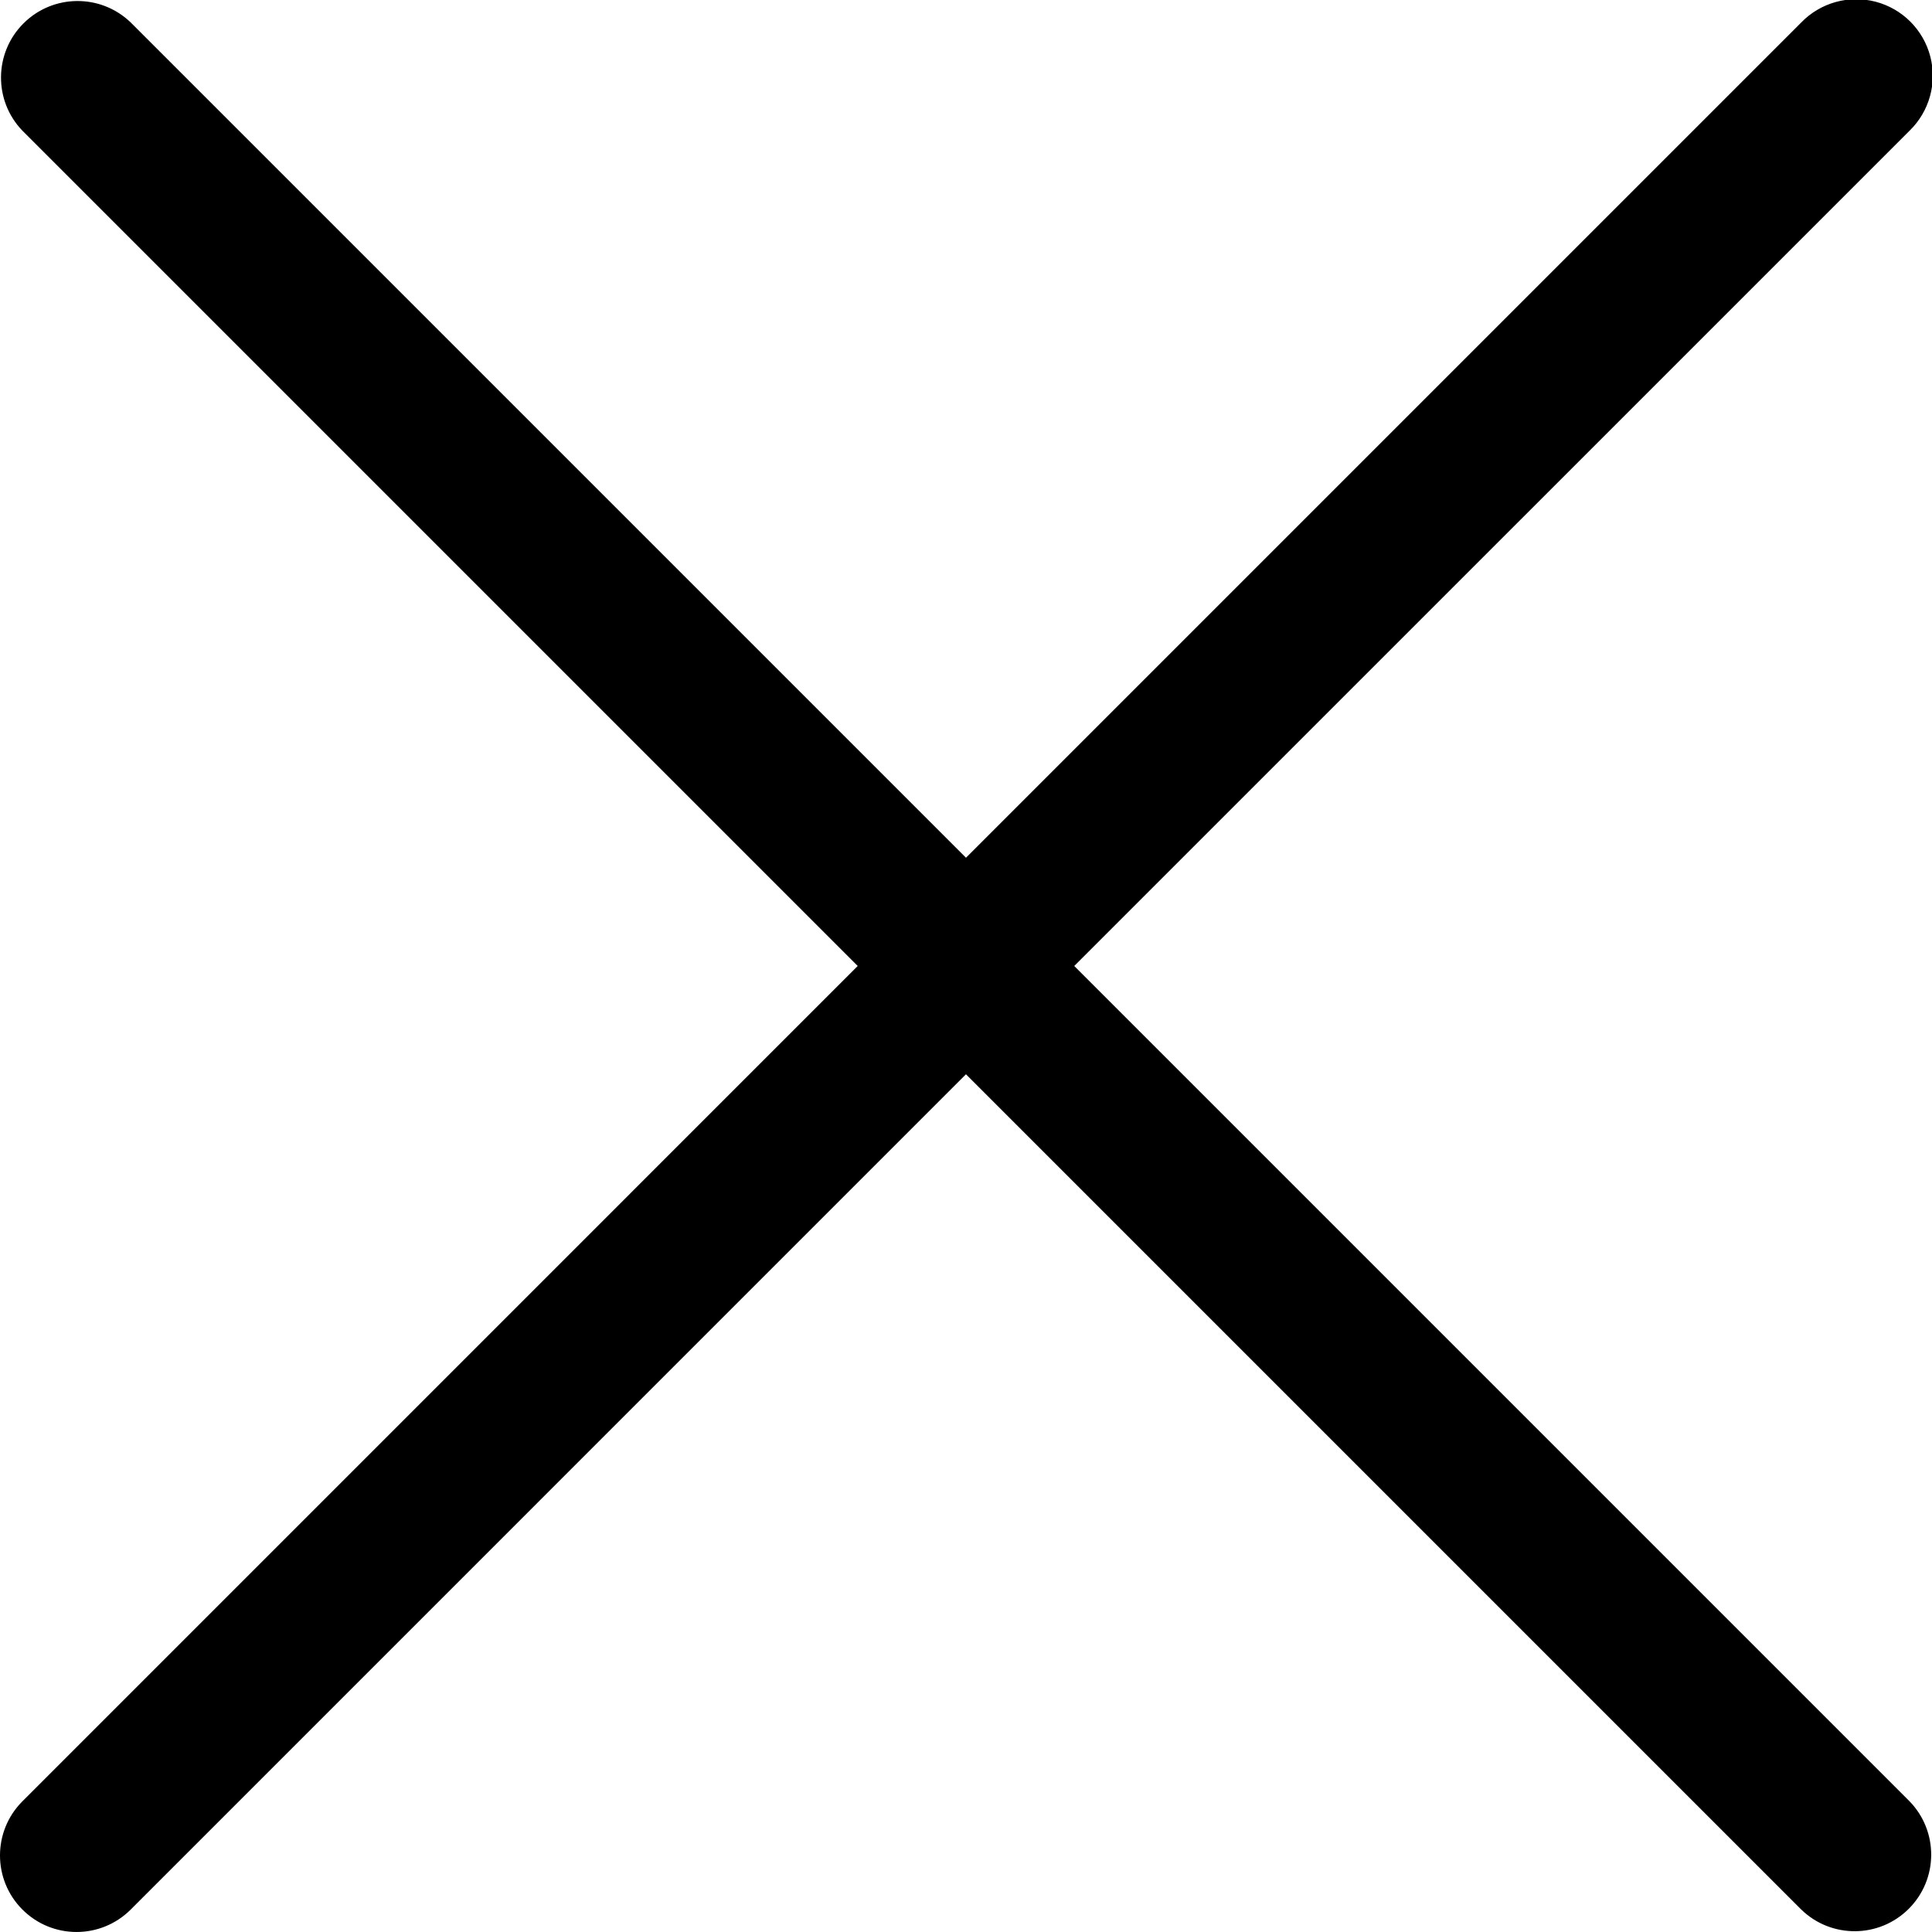
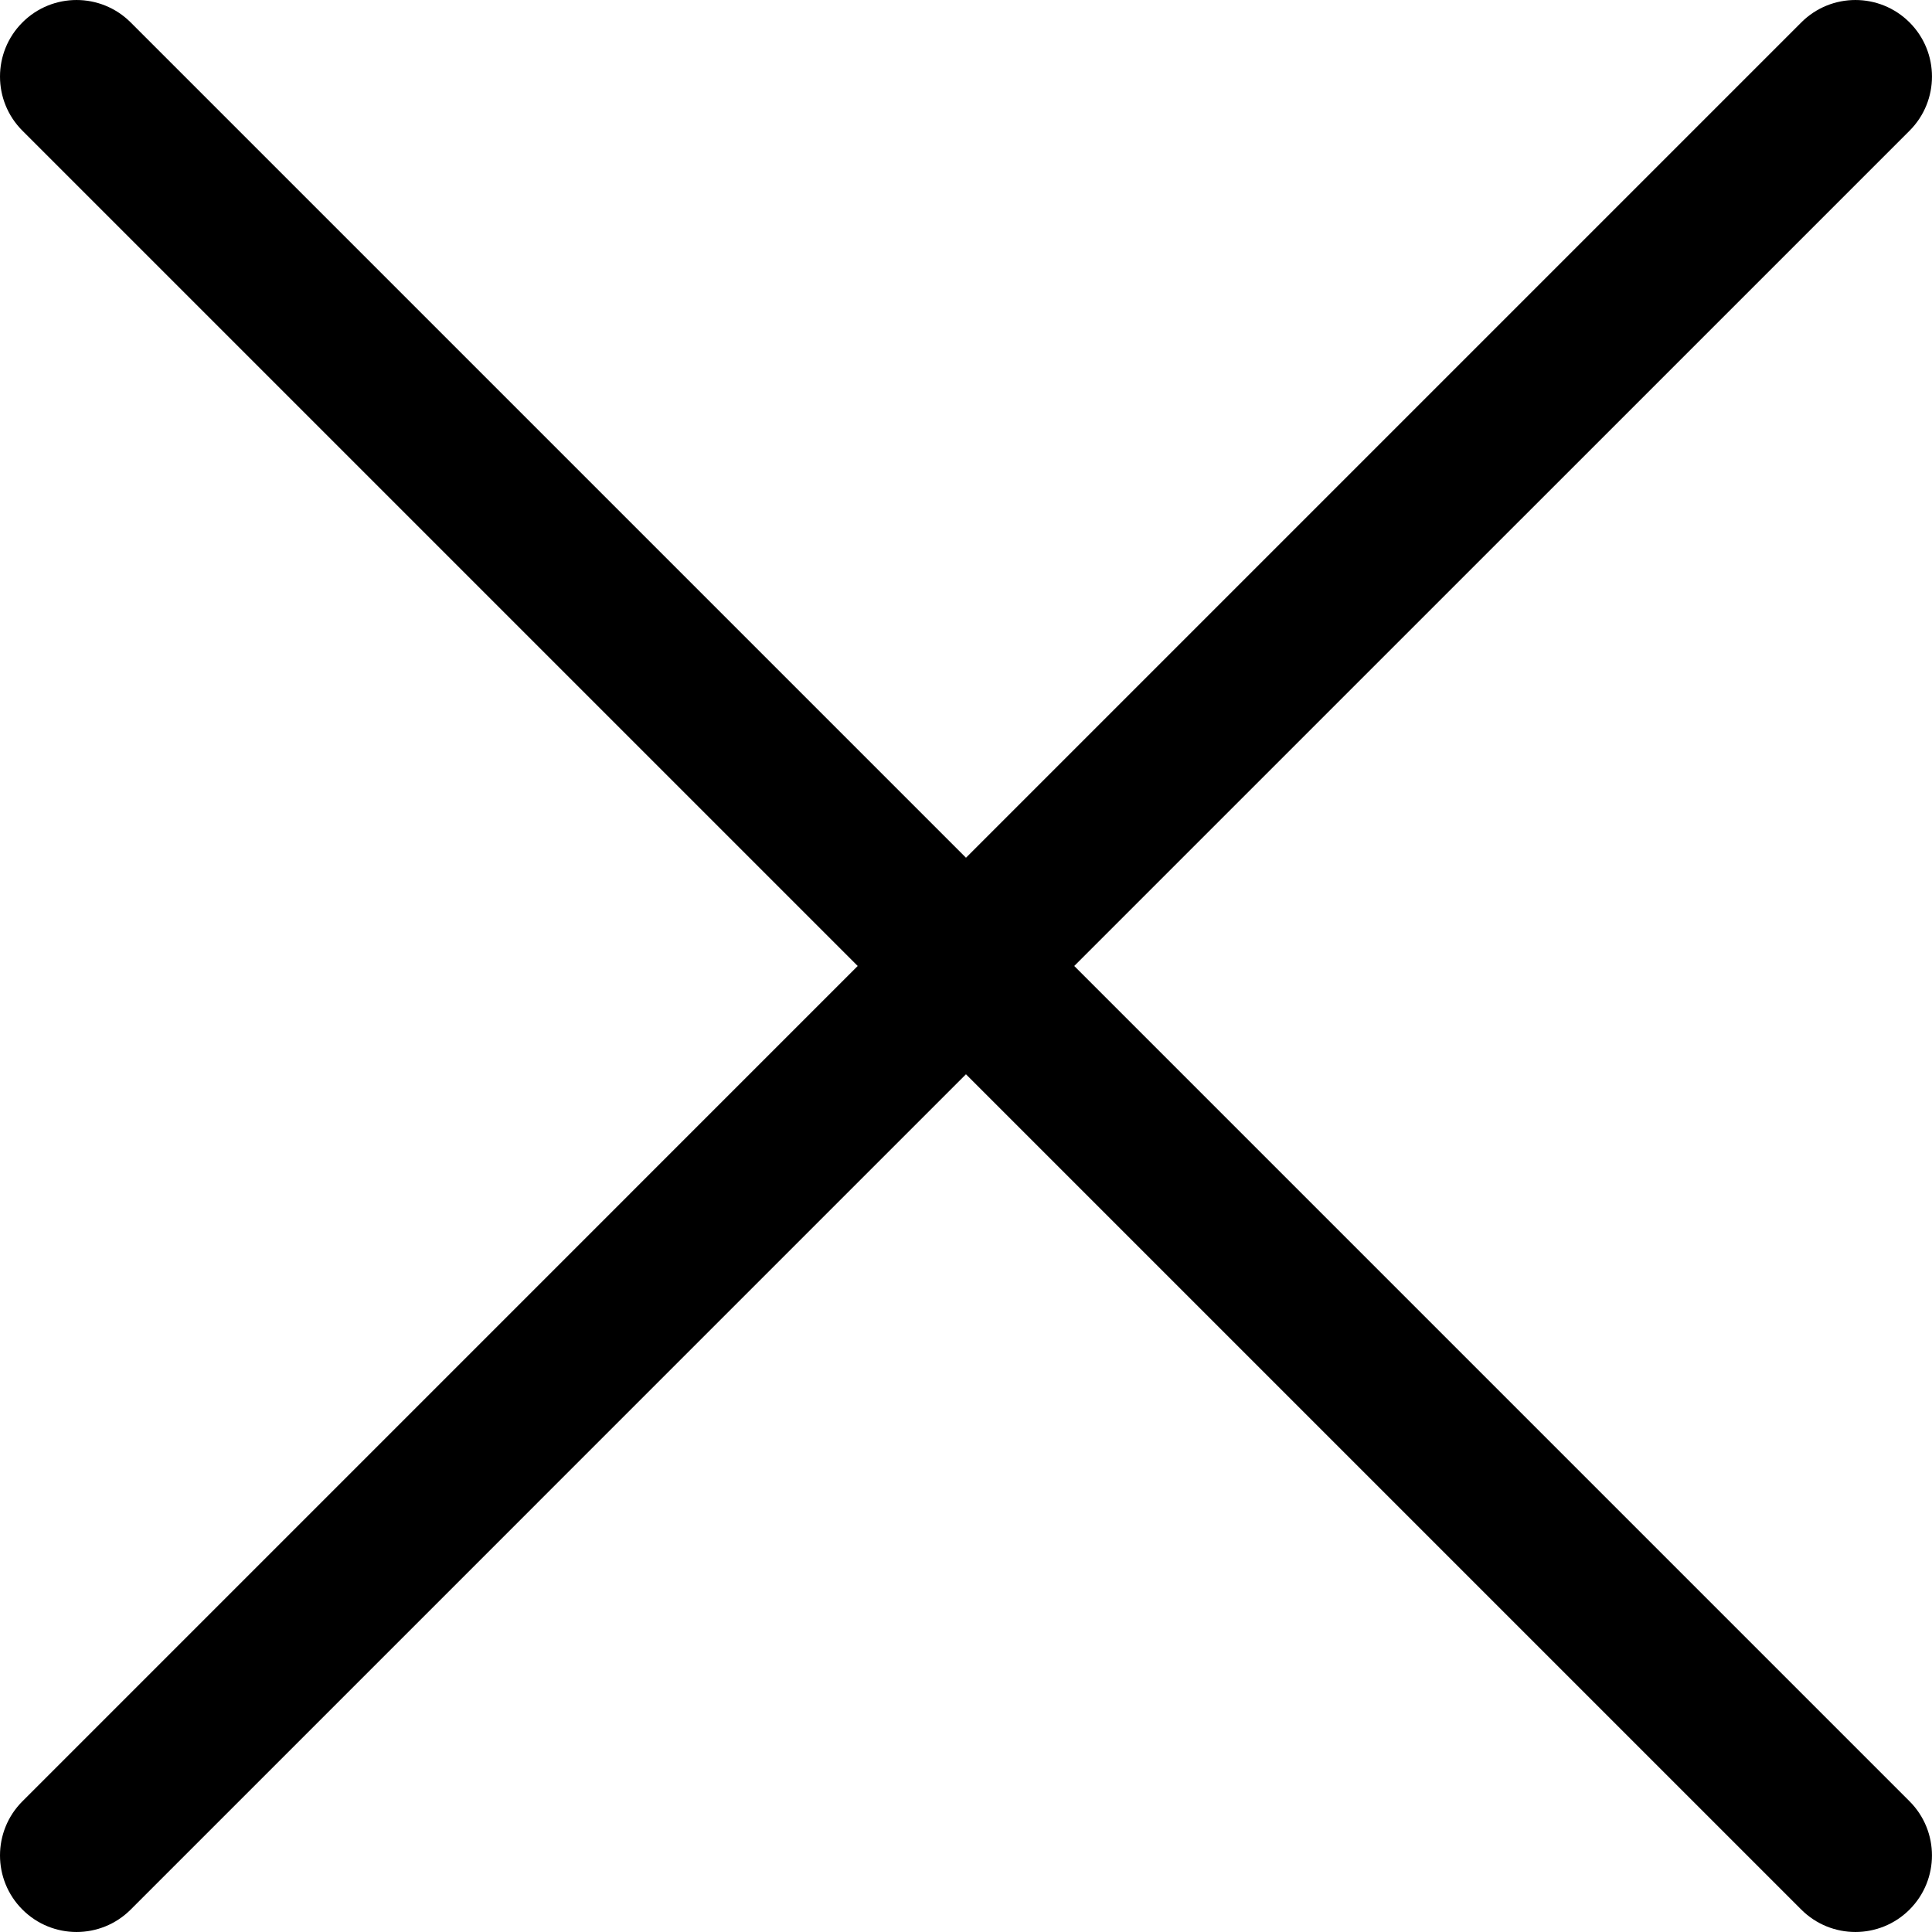
- <svg xmlns="http://www.w3.org/2000/svg" version="1.1" id="Layer_1" x="0" y="0" width="122.878" height="122.88" xml:space="preserve">
-   <path d="M1.426 8.313a4.87 4.87 0 016.886-6.886l53.127 53.127 53.127-53.127a4.87 4.87 0 116.887 6.886L68.324 61.439l53.128 53.128a4.87 4.87 0 01-6.887 6.886L61.438 68.326 8.312 121.453a4.868 4.868 0 11-6.886-6.886l53.127-53.128L1.426 8.313z" />
+ <svg xmlns="http://www.w3.org/2000/svg" version="1.1" id="Layer_1" x="0px" y="0px" width="122.878px" height="122.88px" viewBox="0 0 122.878 122.88" enable-background="new 0 0 122.878 122.88" xml:space="preserve">
+   <g>
+     <path d="M1.426,8.313c-1.901-1.901-1.901-4.984,0-6.886c1.901-1.902,4.984-1.902,6.886,0l53.127,53.127l53.127-53.127 c1.901-1.902,4.984-1.902,6.887,0c1.901,1.901,1.901,4.985,0,6.886L68.324,61.439l53.128,53.128c1.901,1.901,1.901,4.984,0,6.886 c-1.902,1.902-4.985,1.902-6.887,0L61.438,68.326L8.312,121.453c-1.901,1.902-4.984,1.902-6.886,0 c-1.901-1.901-1.901-4.984,0-6.886l53.127-53.128L1.426,8.313L1.426,8.313z" />
+   </g>
</svg>
